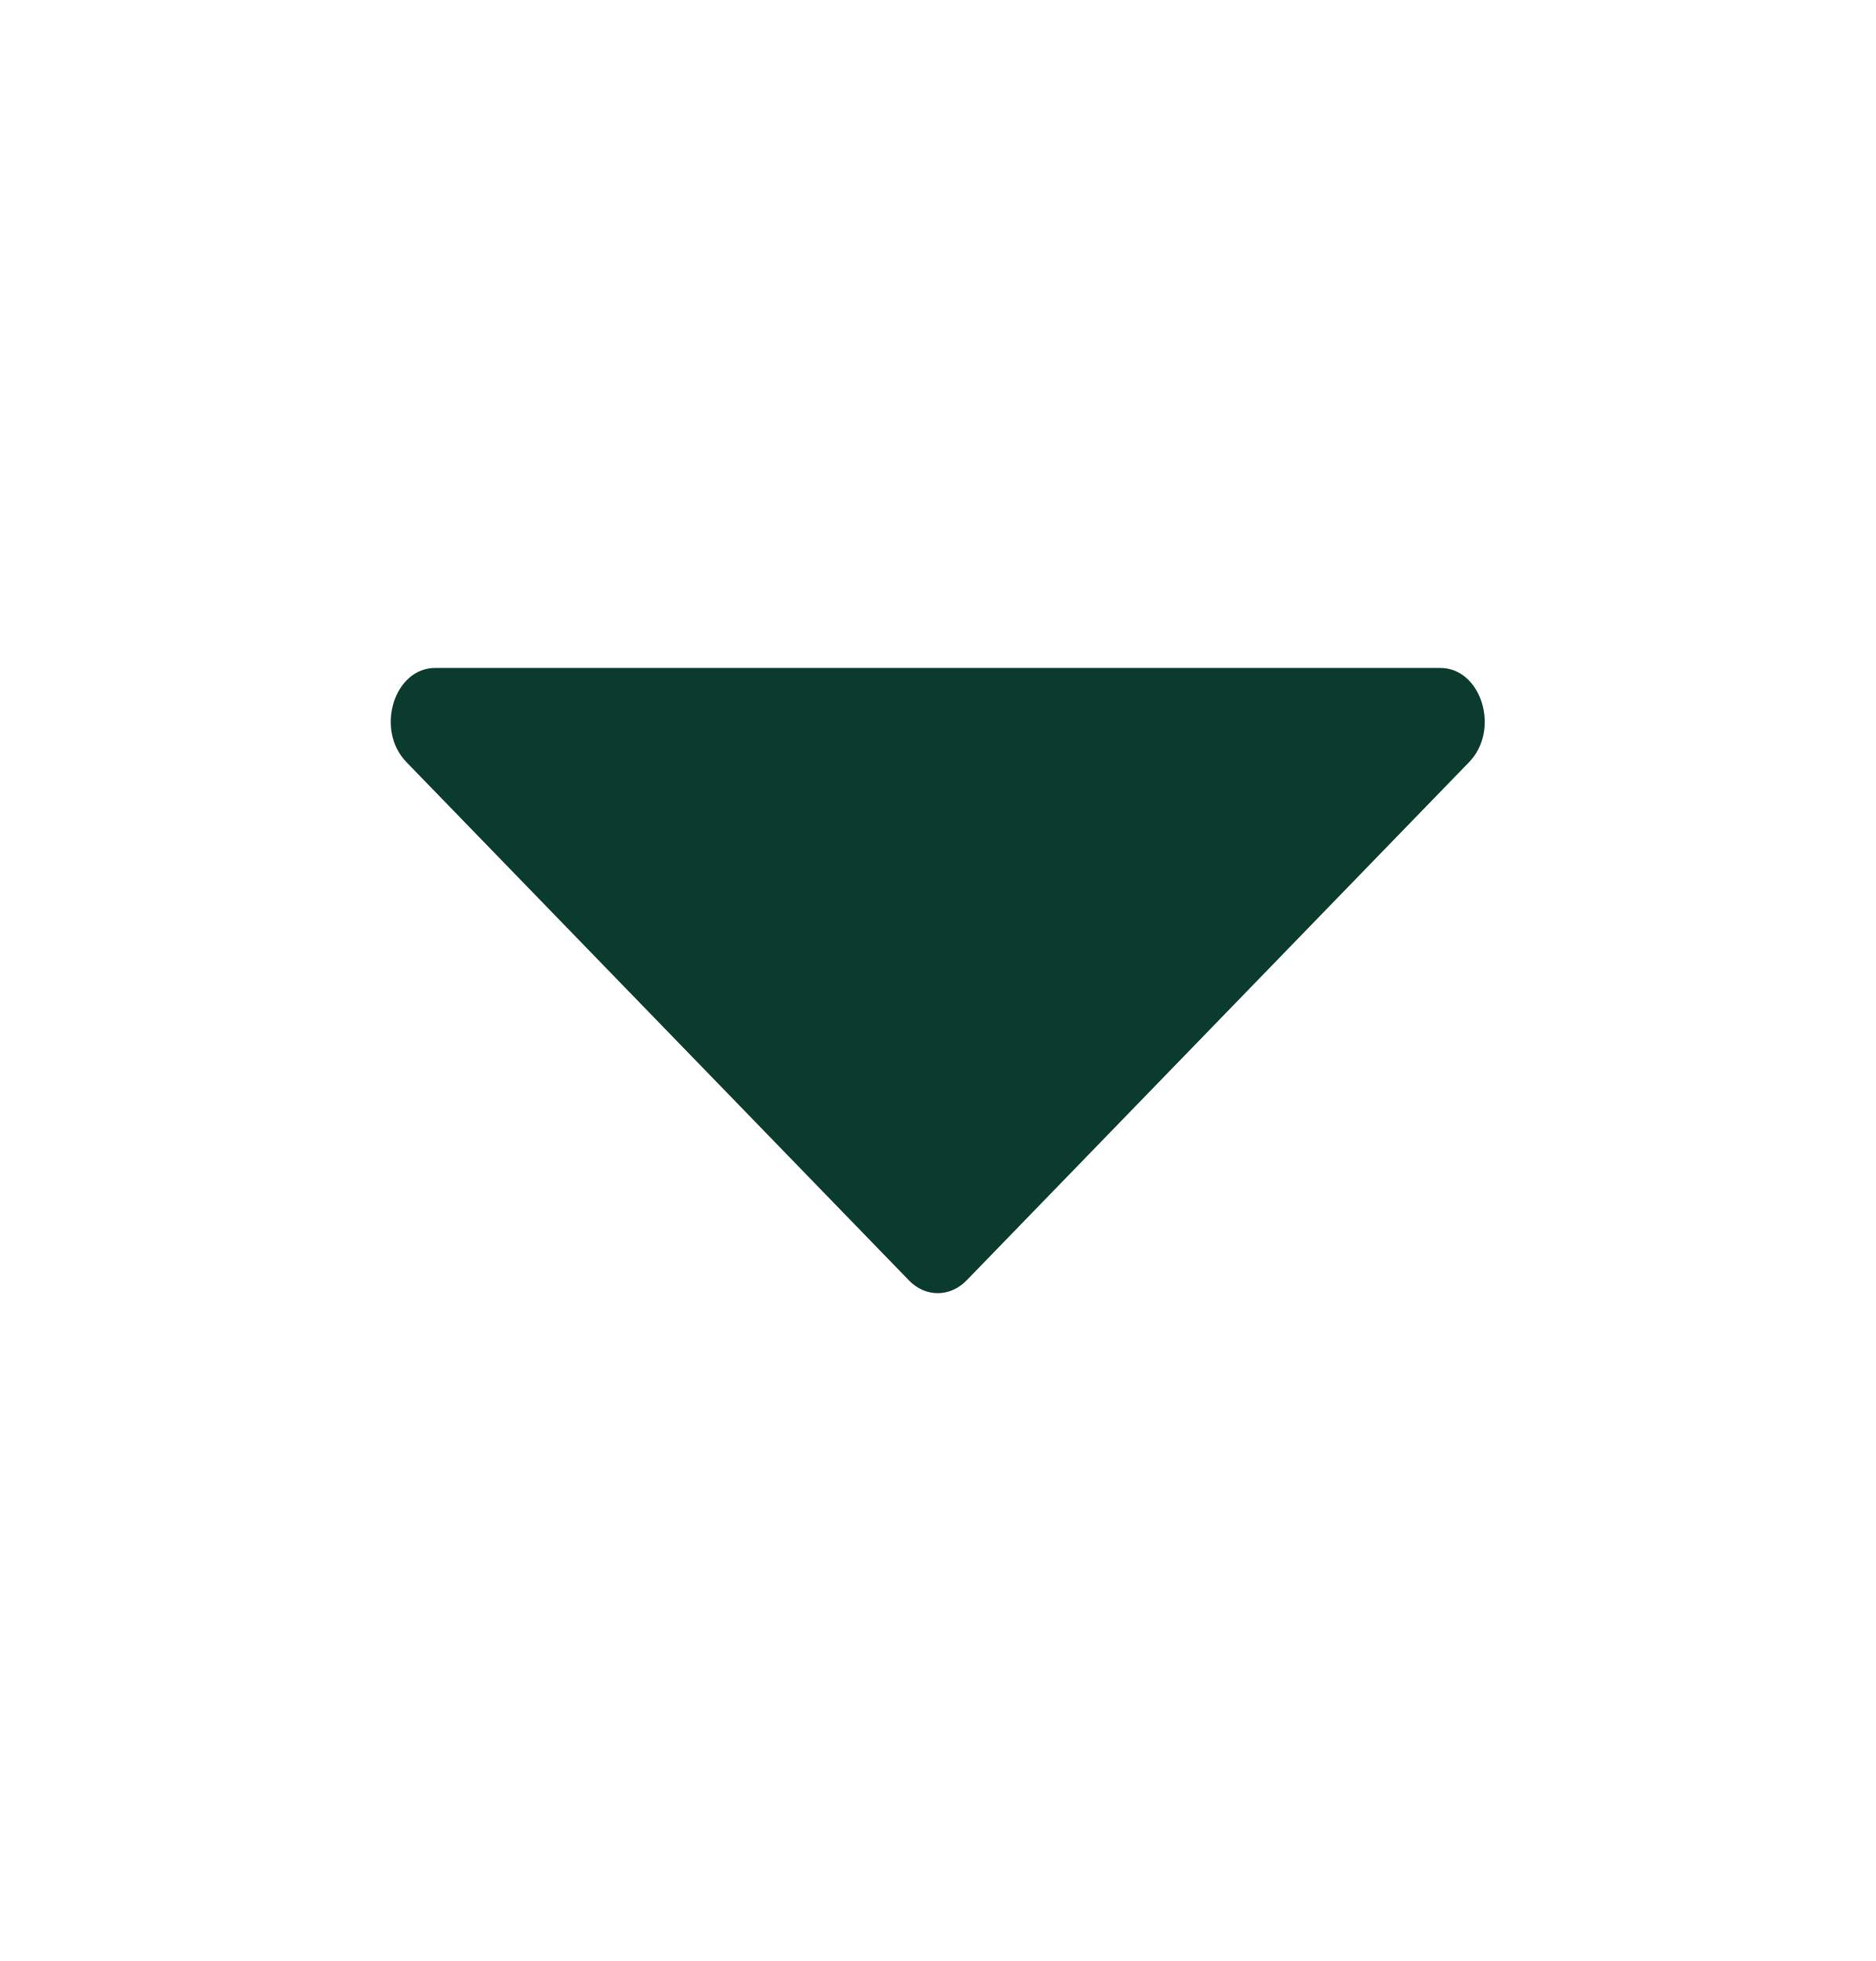
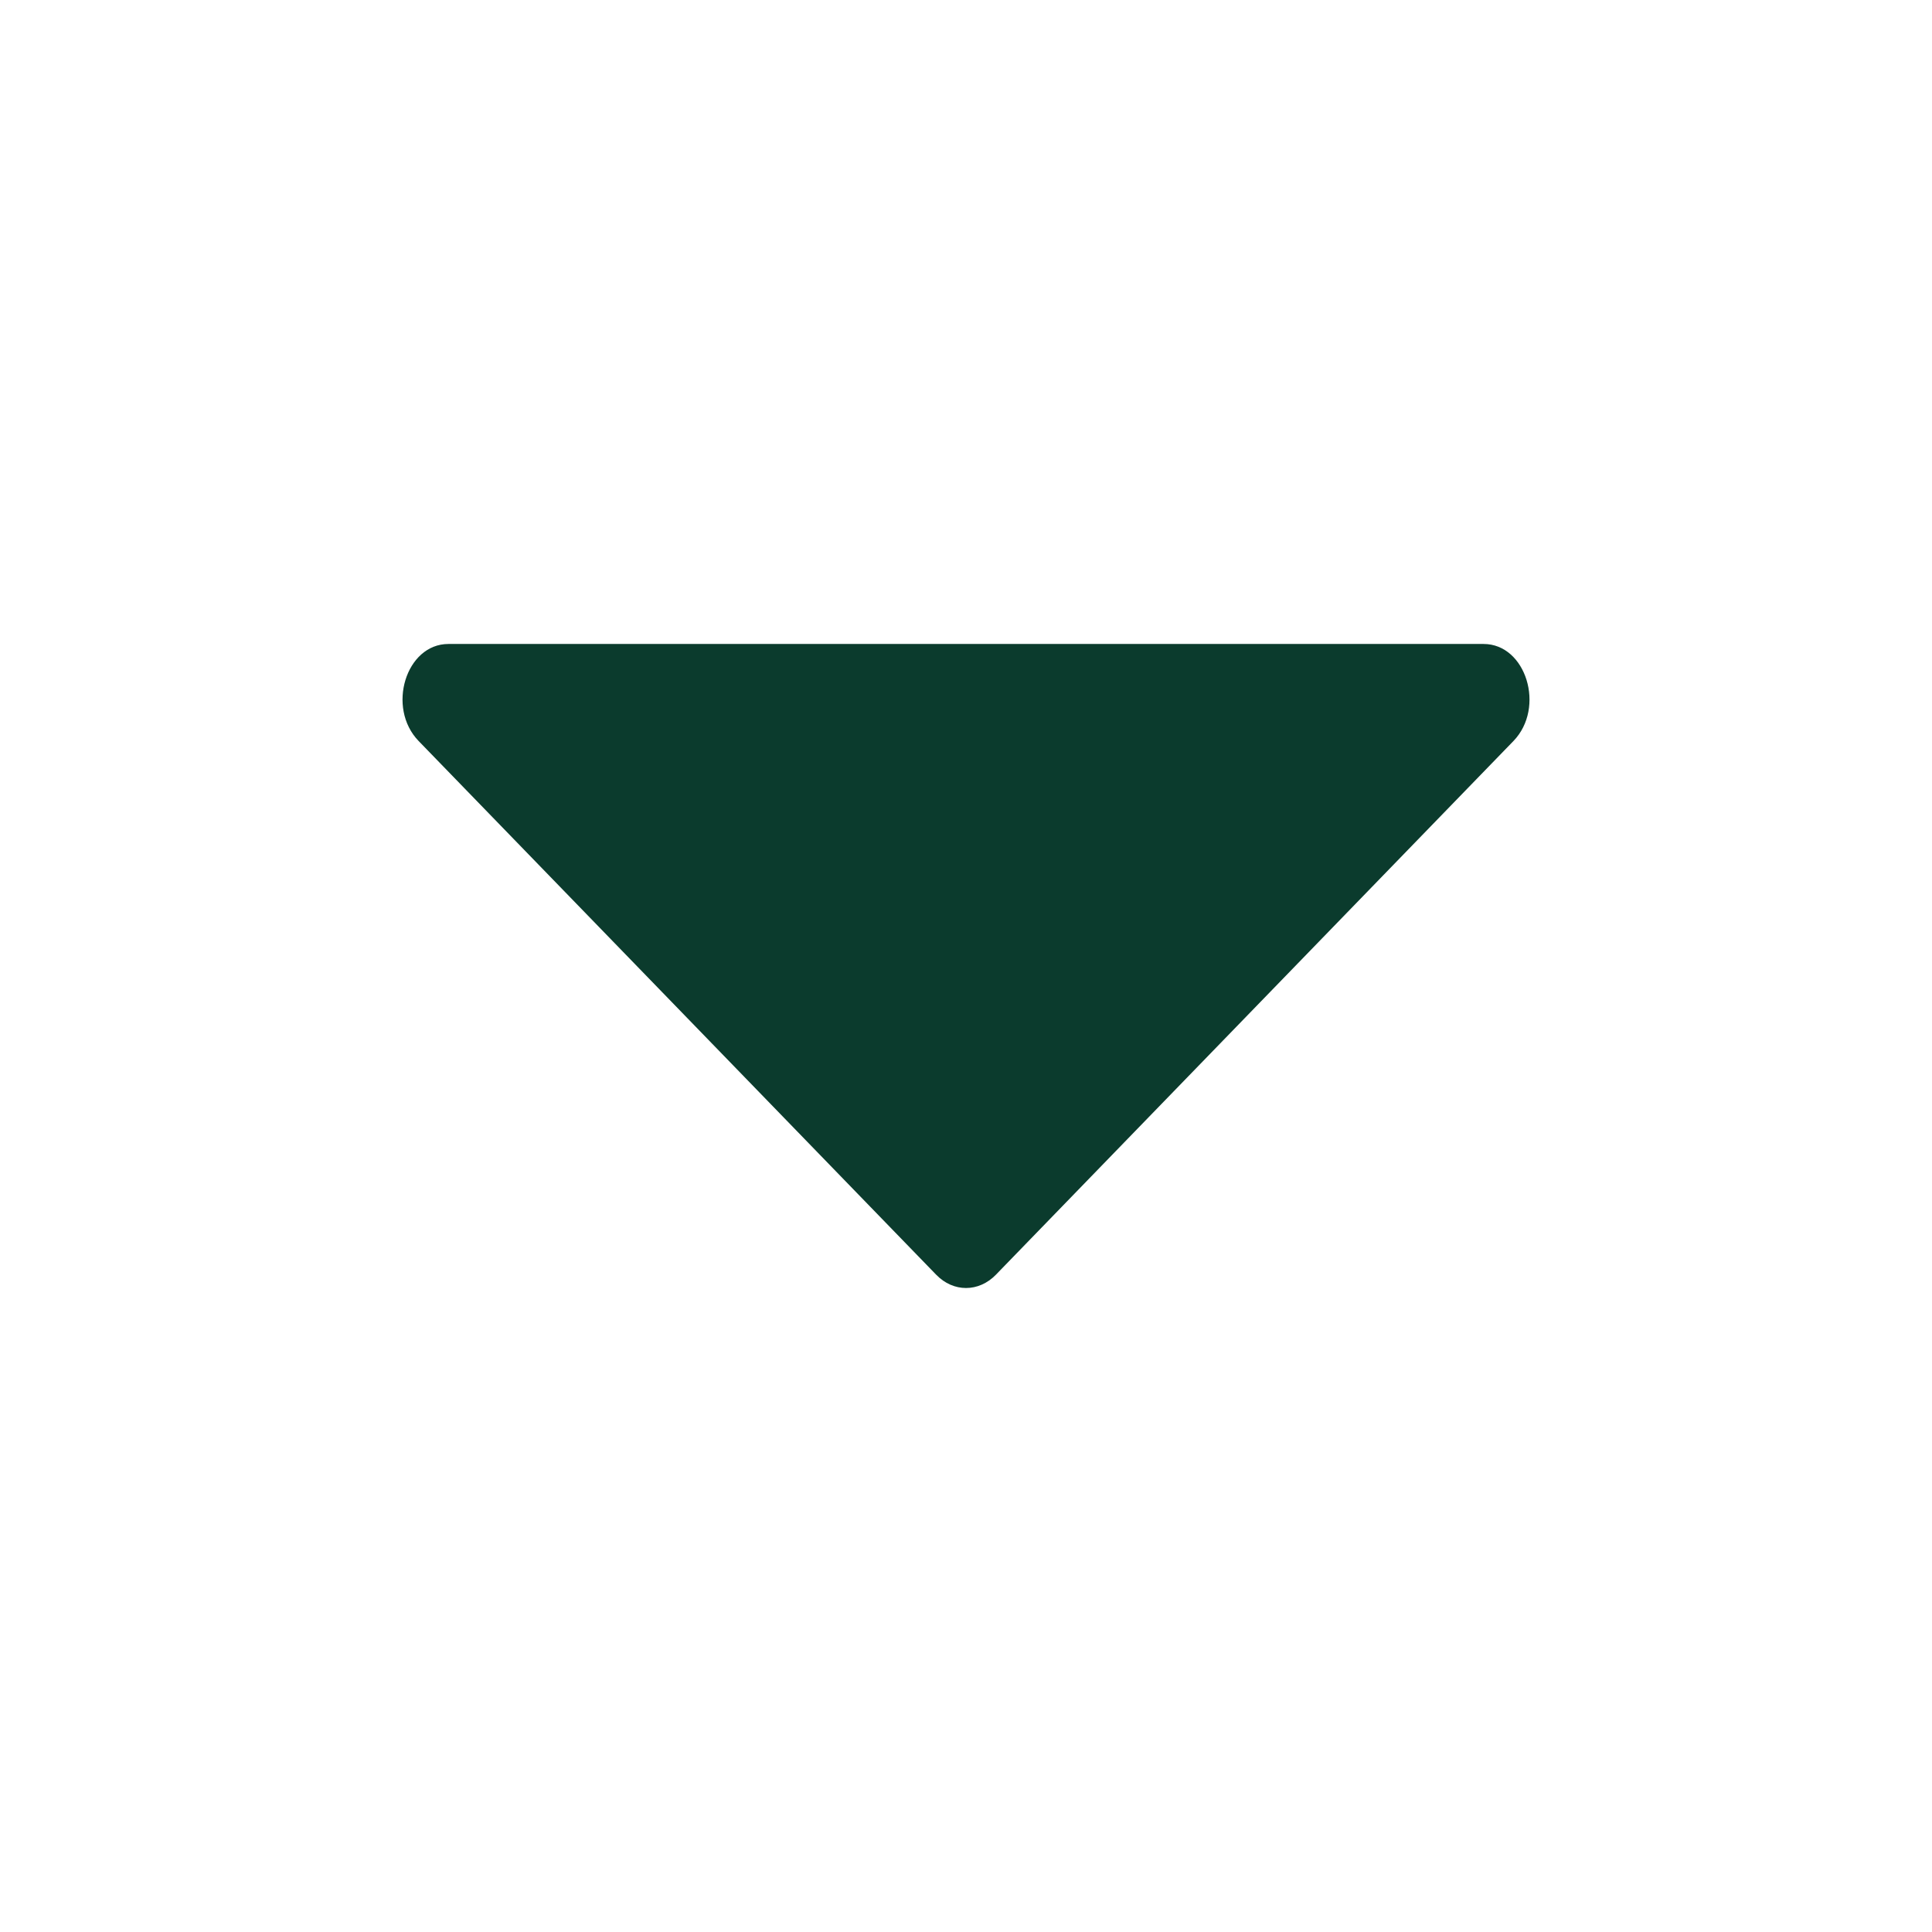
- <svg xmlns="http://www.w3.org/2000/svg" width="22" height="23" viewBox="0 0 22 23" fill="none">
-   <path d="M11.34 15.016L17.234 8.938C17.601 8.559 17.378 7.834 16.894 7.834H5.106C4.622 7.834 4.399 8.559 4.767 8.938L10.661 15.016C10.856 15.218 11.144 15.218 11.34 15.016Z" fill="#0B3B2D" />
+ <svg xmlns="http://www.w3.org/2000/svg" width="22" height="22" viewBox="0 0 22 22" fill="none">
+   <path d="M11.34 14.516L17.234 8.438C17.601 8.058 17.378 7.333 16.894 7.333H5.106C4.622 7.333 4.399 8.058 4.767 8.438L10.661 14.516C10.856 14.717 11.144 14.717 11.34 14.516Z" fill="#0B3B2D" />
</svg>
